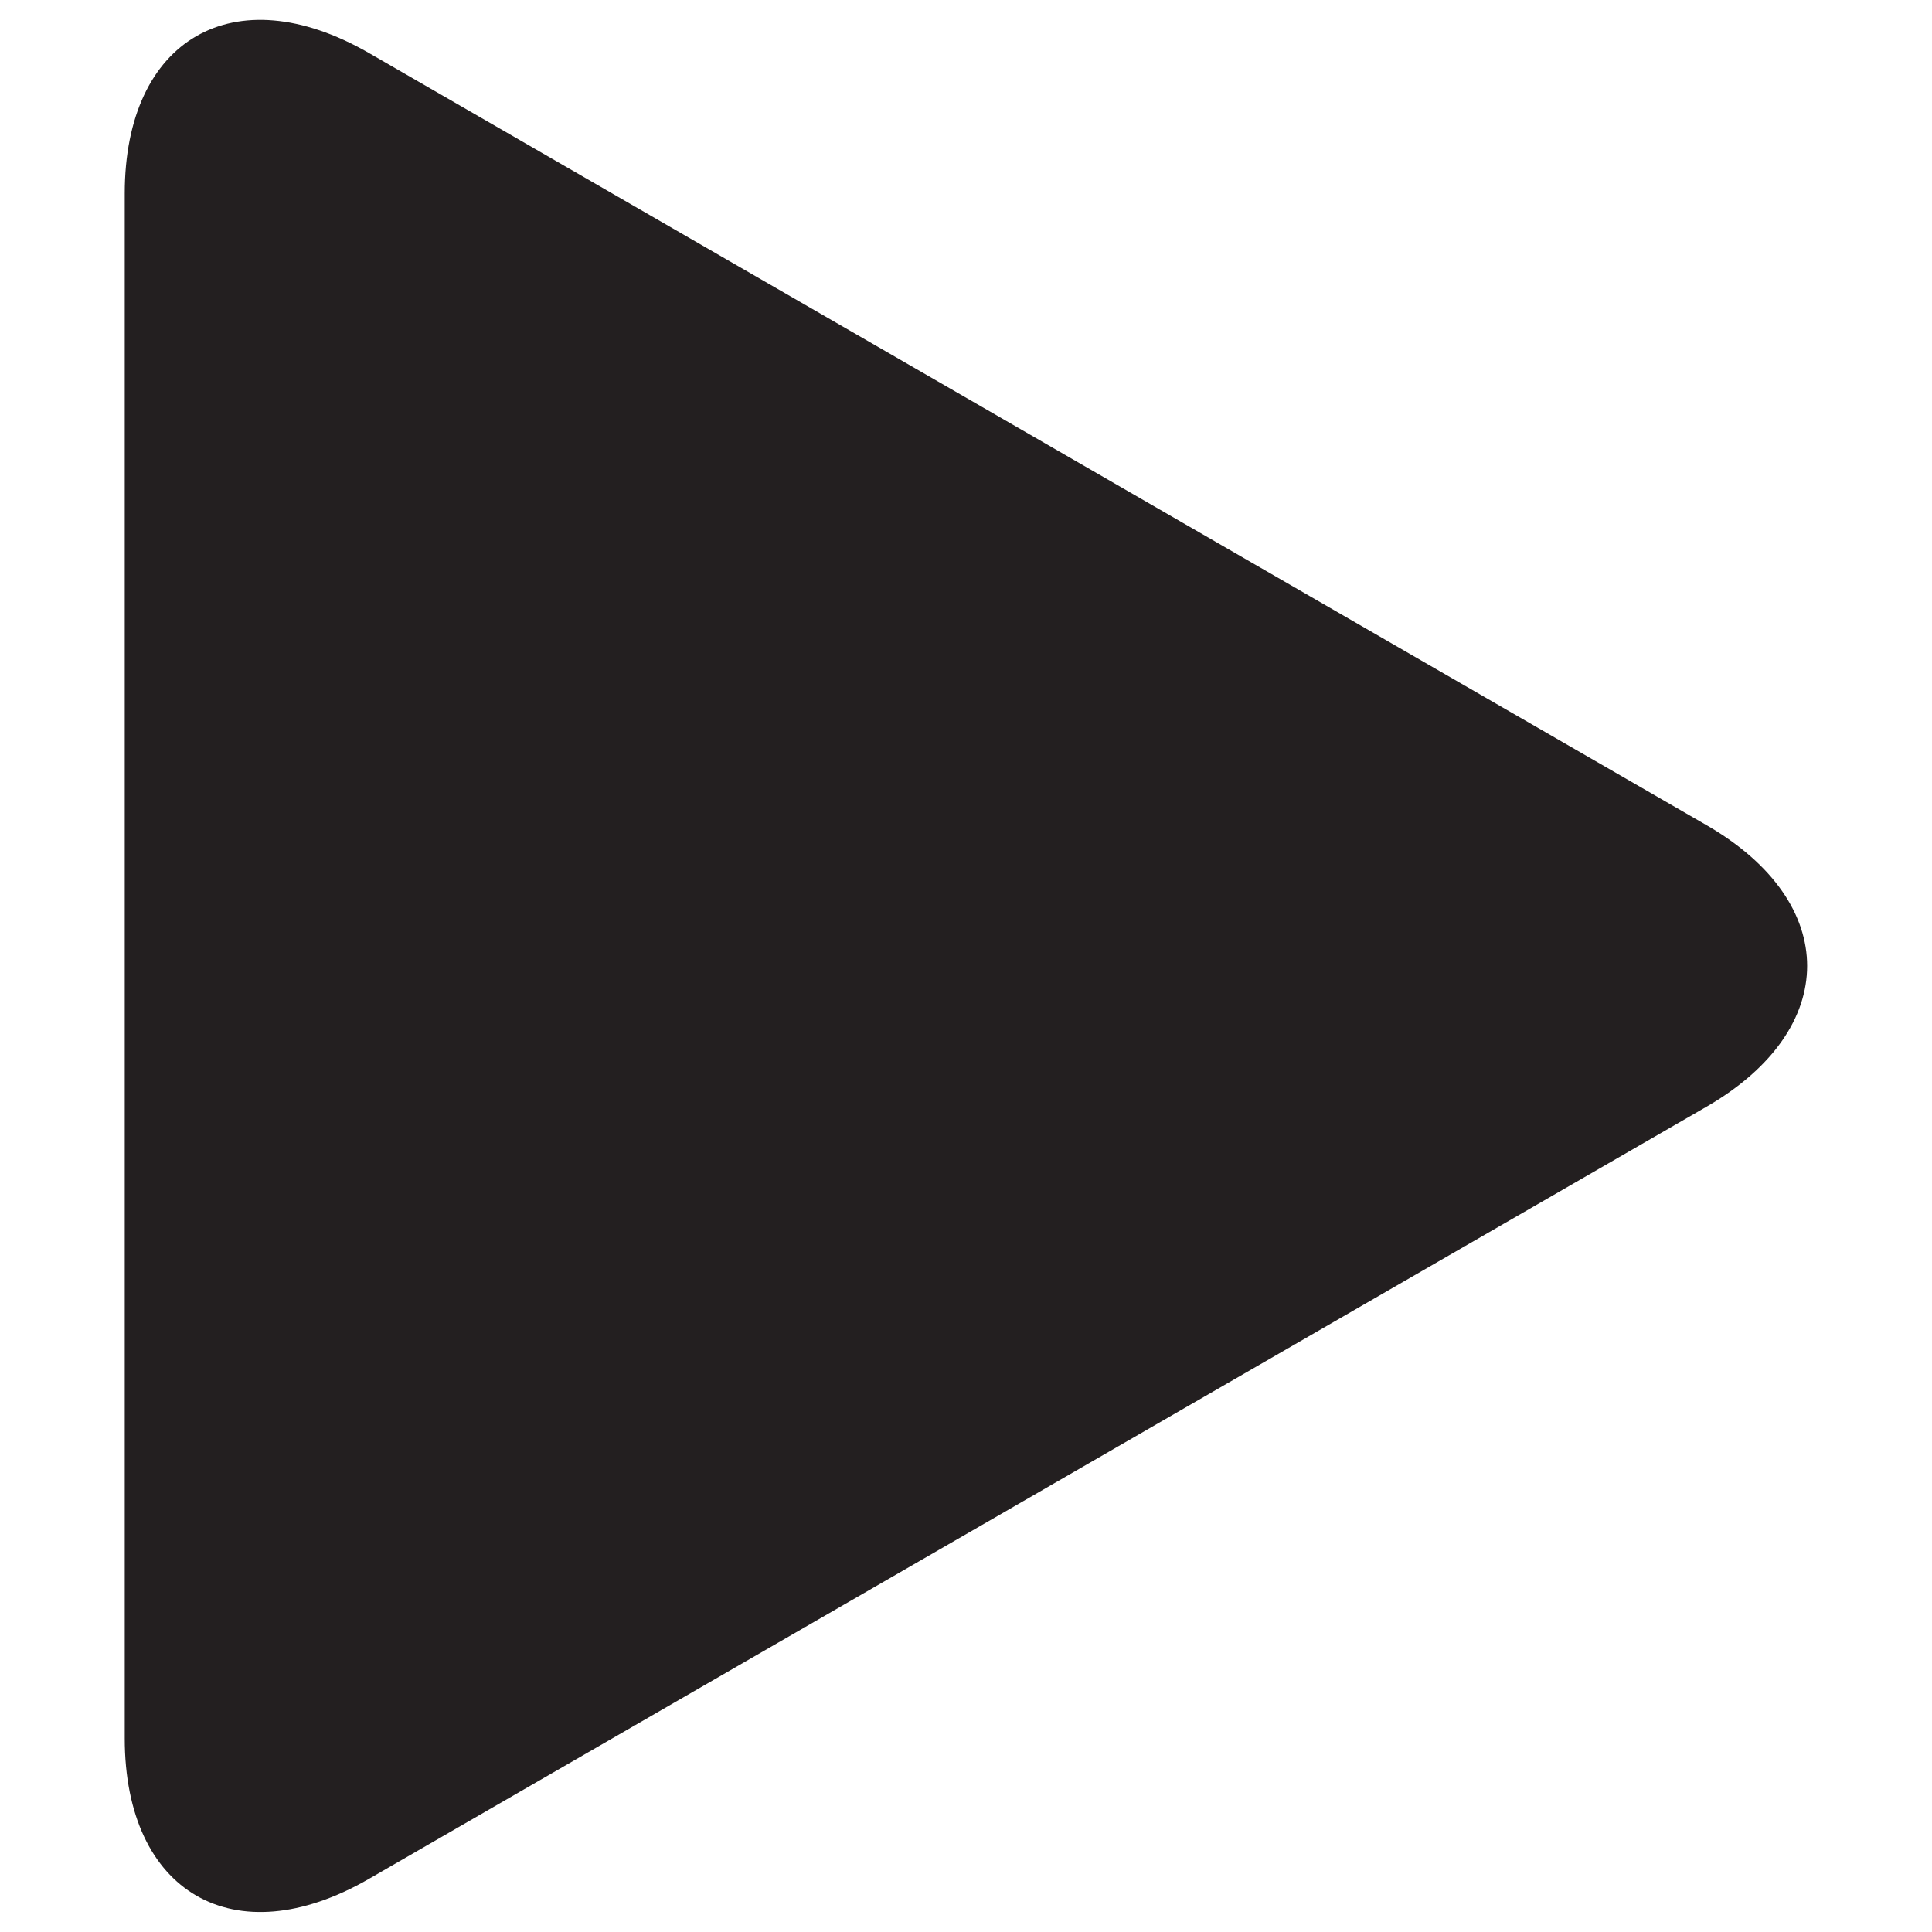
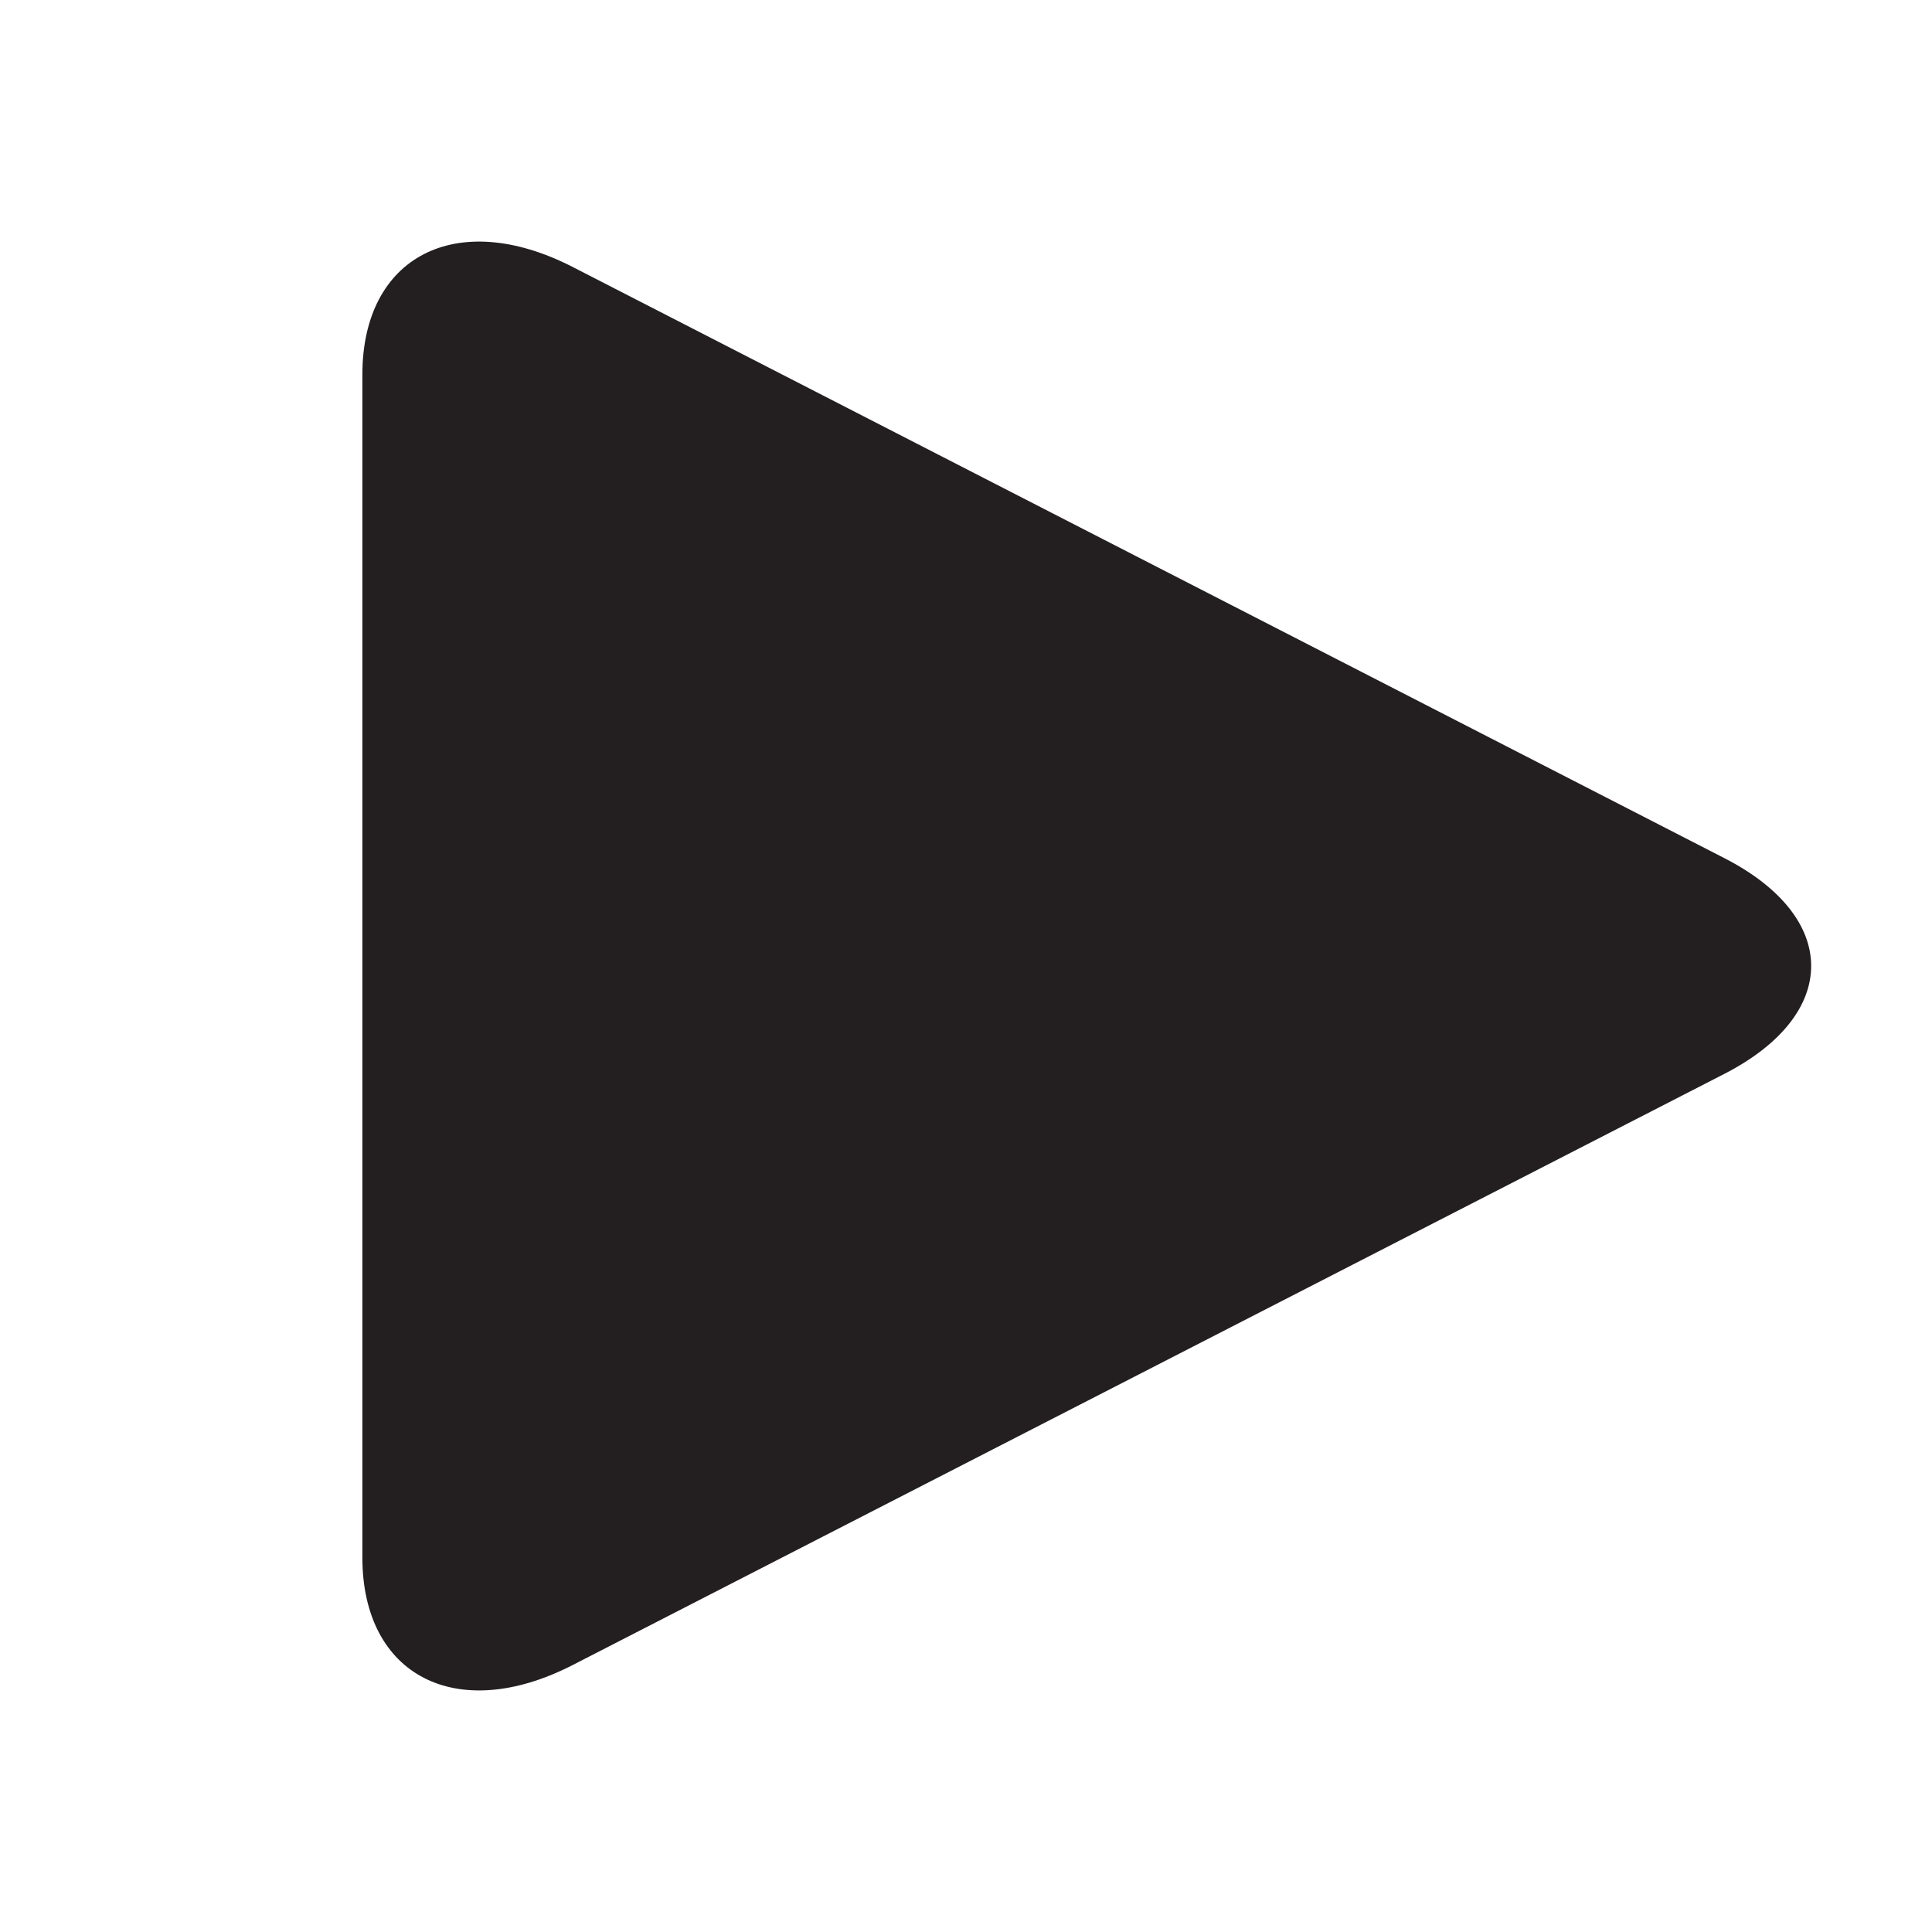
- <svg xmlns="http://www.w3.org/2000/svg" version="1.1" id="Layer_1" x="0px" y="0px" width="16px" height="16px" viewBox="0 0 16 16" enable-background="new 0 0 16 16" xml:space="preserve">
-   <path id="Play" fill="#231F20" d="M1.033,1.602c0-1.28,0.906-1.804,2.019-1.165l11.083,6.398c1.108,0.641,1.108,1.687,0,2.329  L3.052,15.562c-1.11,0.639-2.019,0.115-2.019-1.166V1.602z" />
+ <svg xmlns="http://www.w3.org/2000/svg" version="1.1" id="Layer_1" x="0px" y="0px" width="16px" height="16px" viewBox="-5.5 796.5 16 16" enable-background="new -5.5 796.5 16 16" xml:space="preserve">
+   <path id="Play" fill="#231F20" d="M-2.499,799.602c0-0.98,0.78-1.382,1.738-0.893l9.544,4.899c0.955,0.491,0.955,1.292,0,1.784  l-9.544,4.899c-0.956,0.489-1.738,0.088-1.738-0.893V799.602z" />
</svg>
